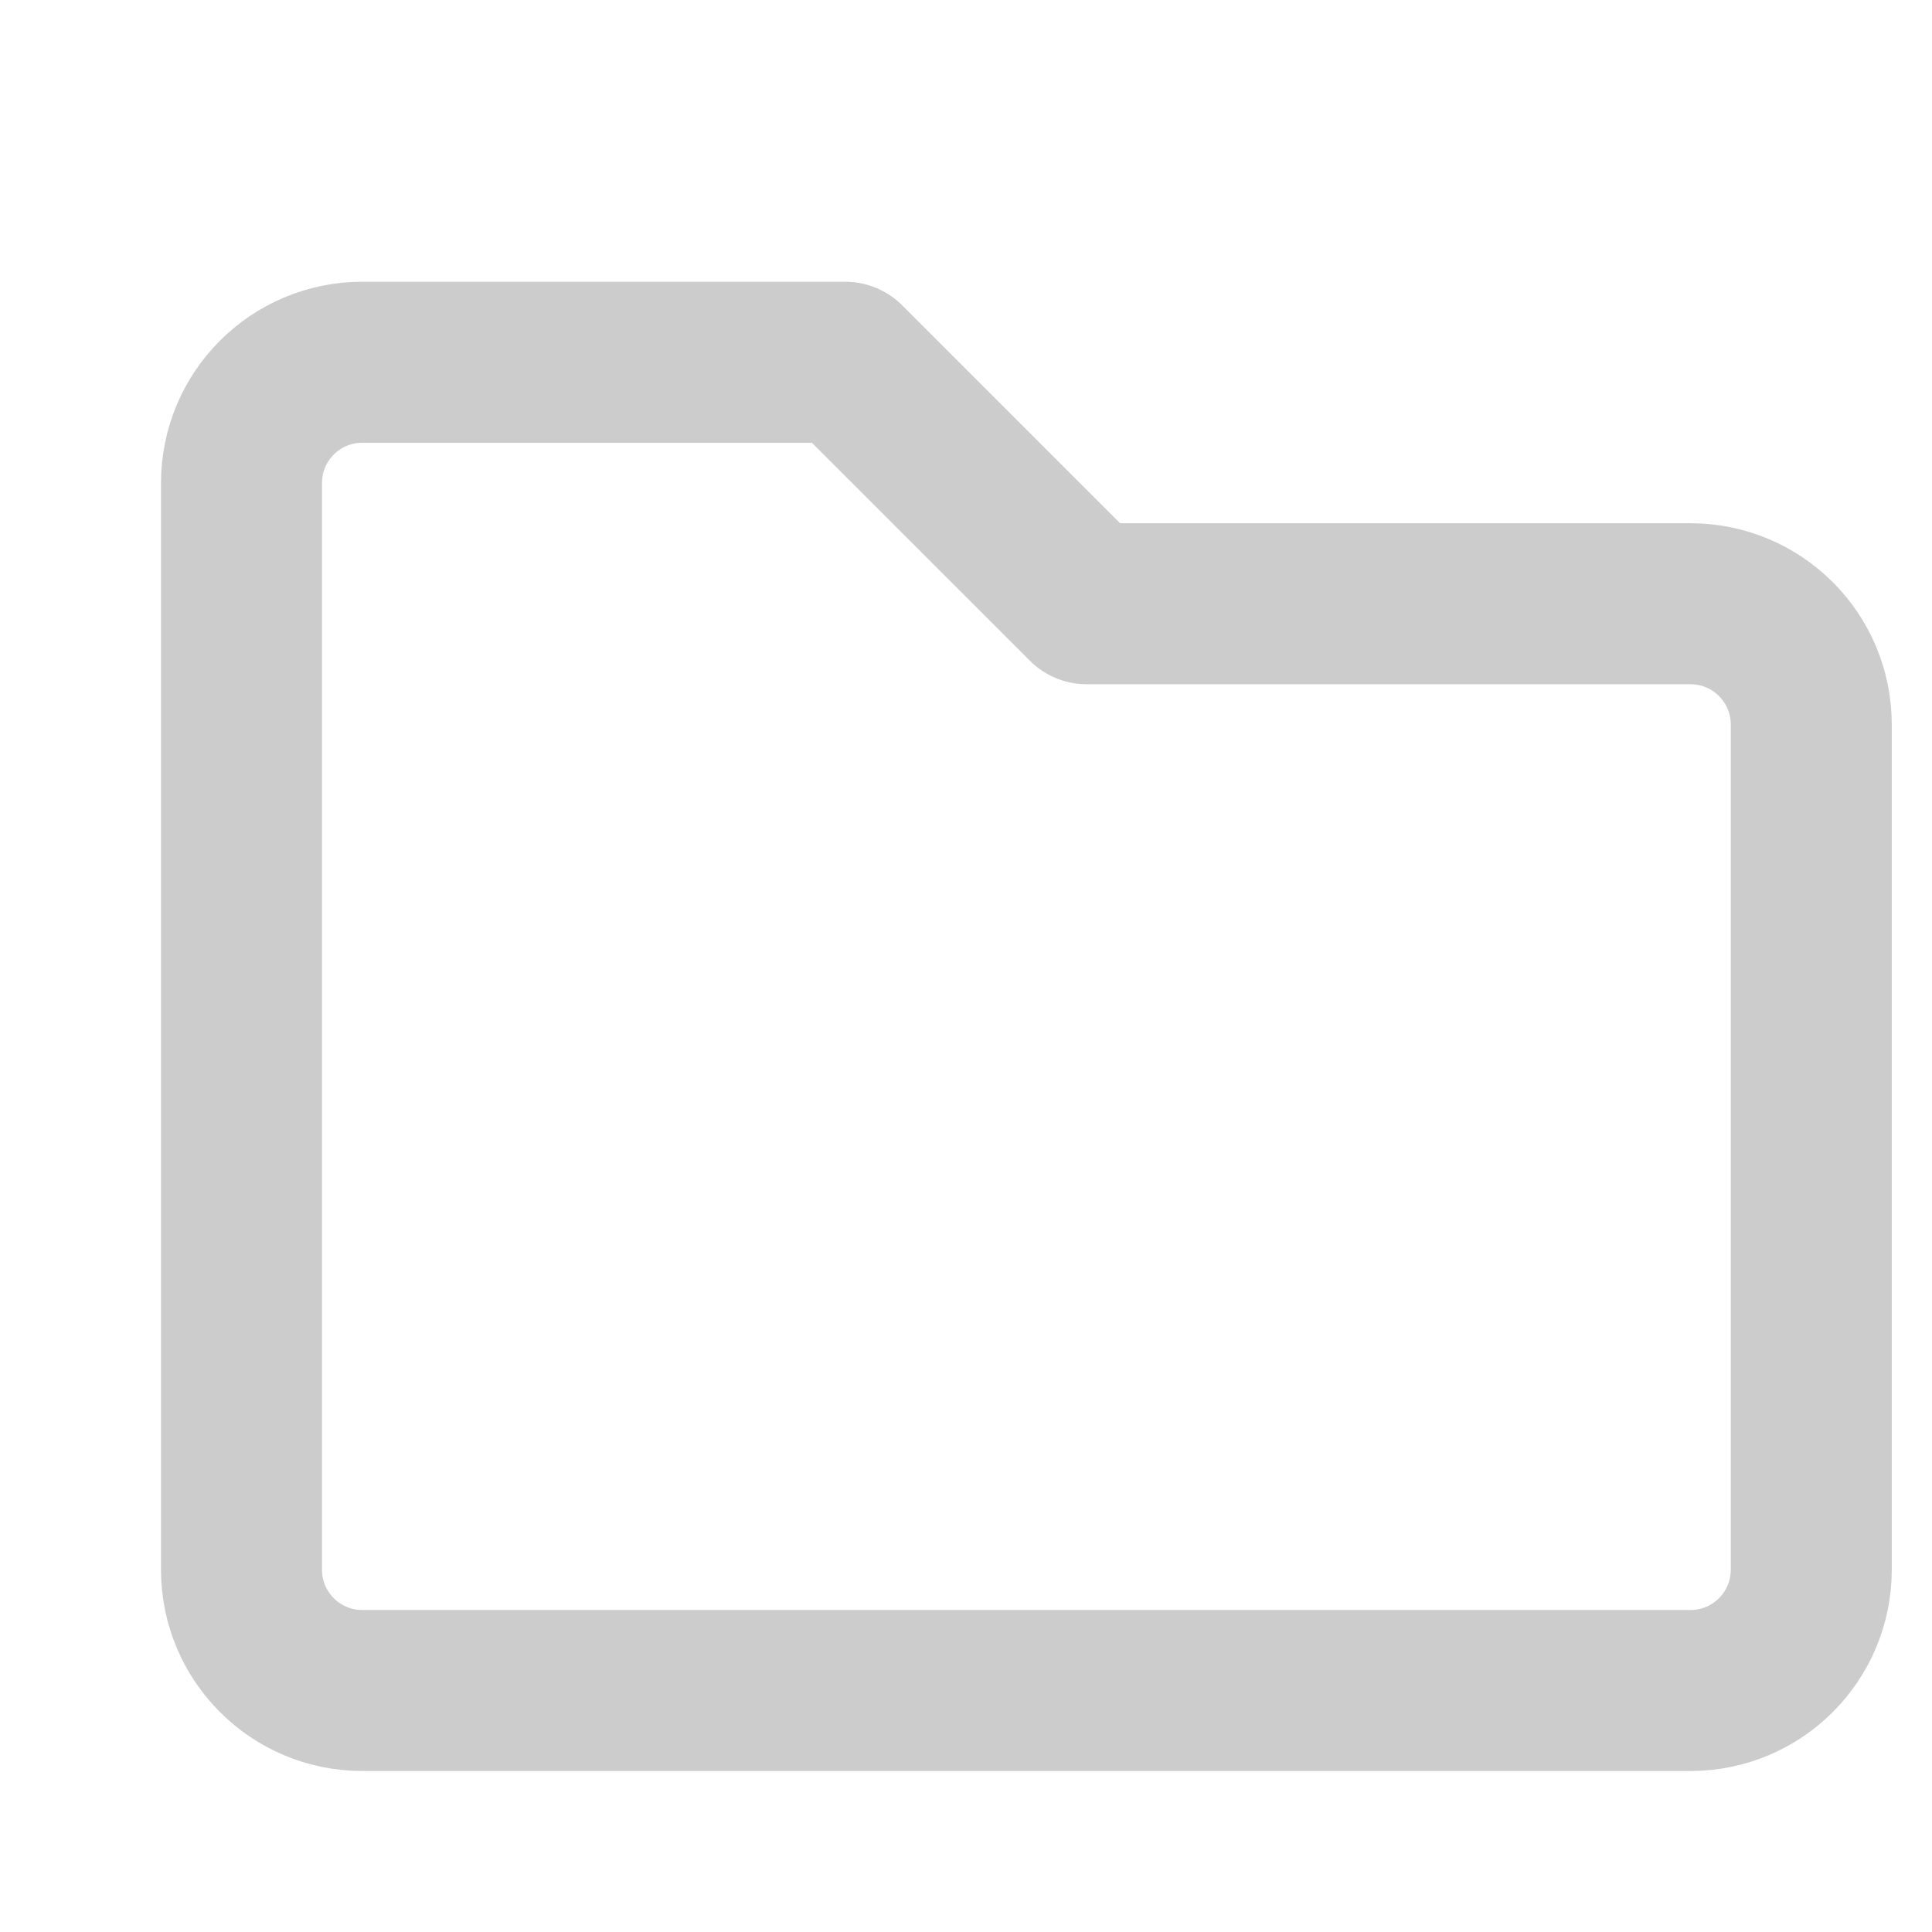
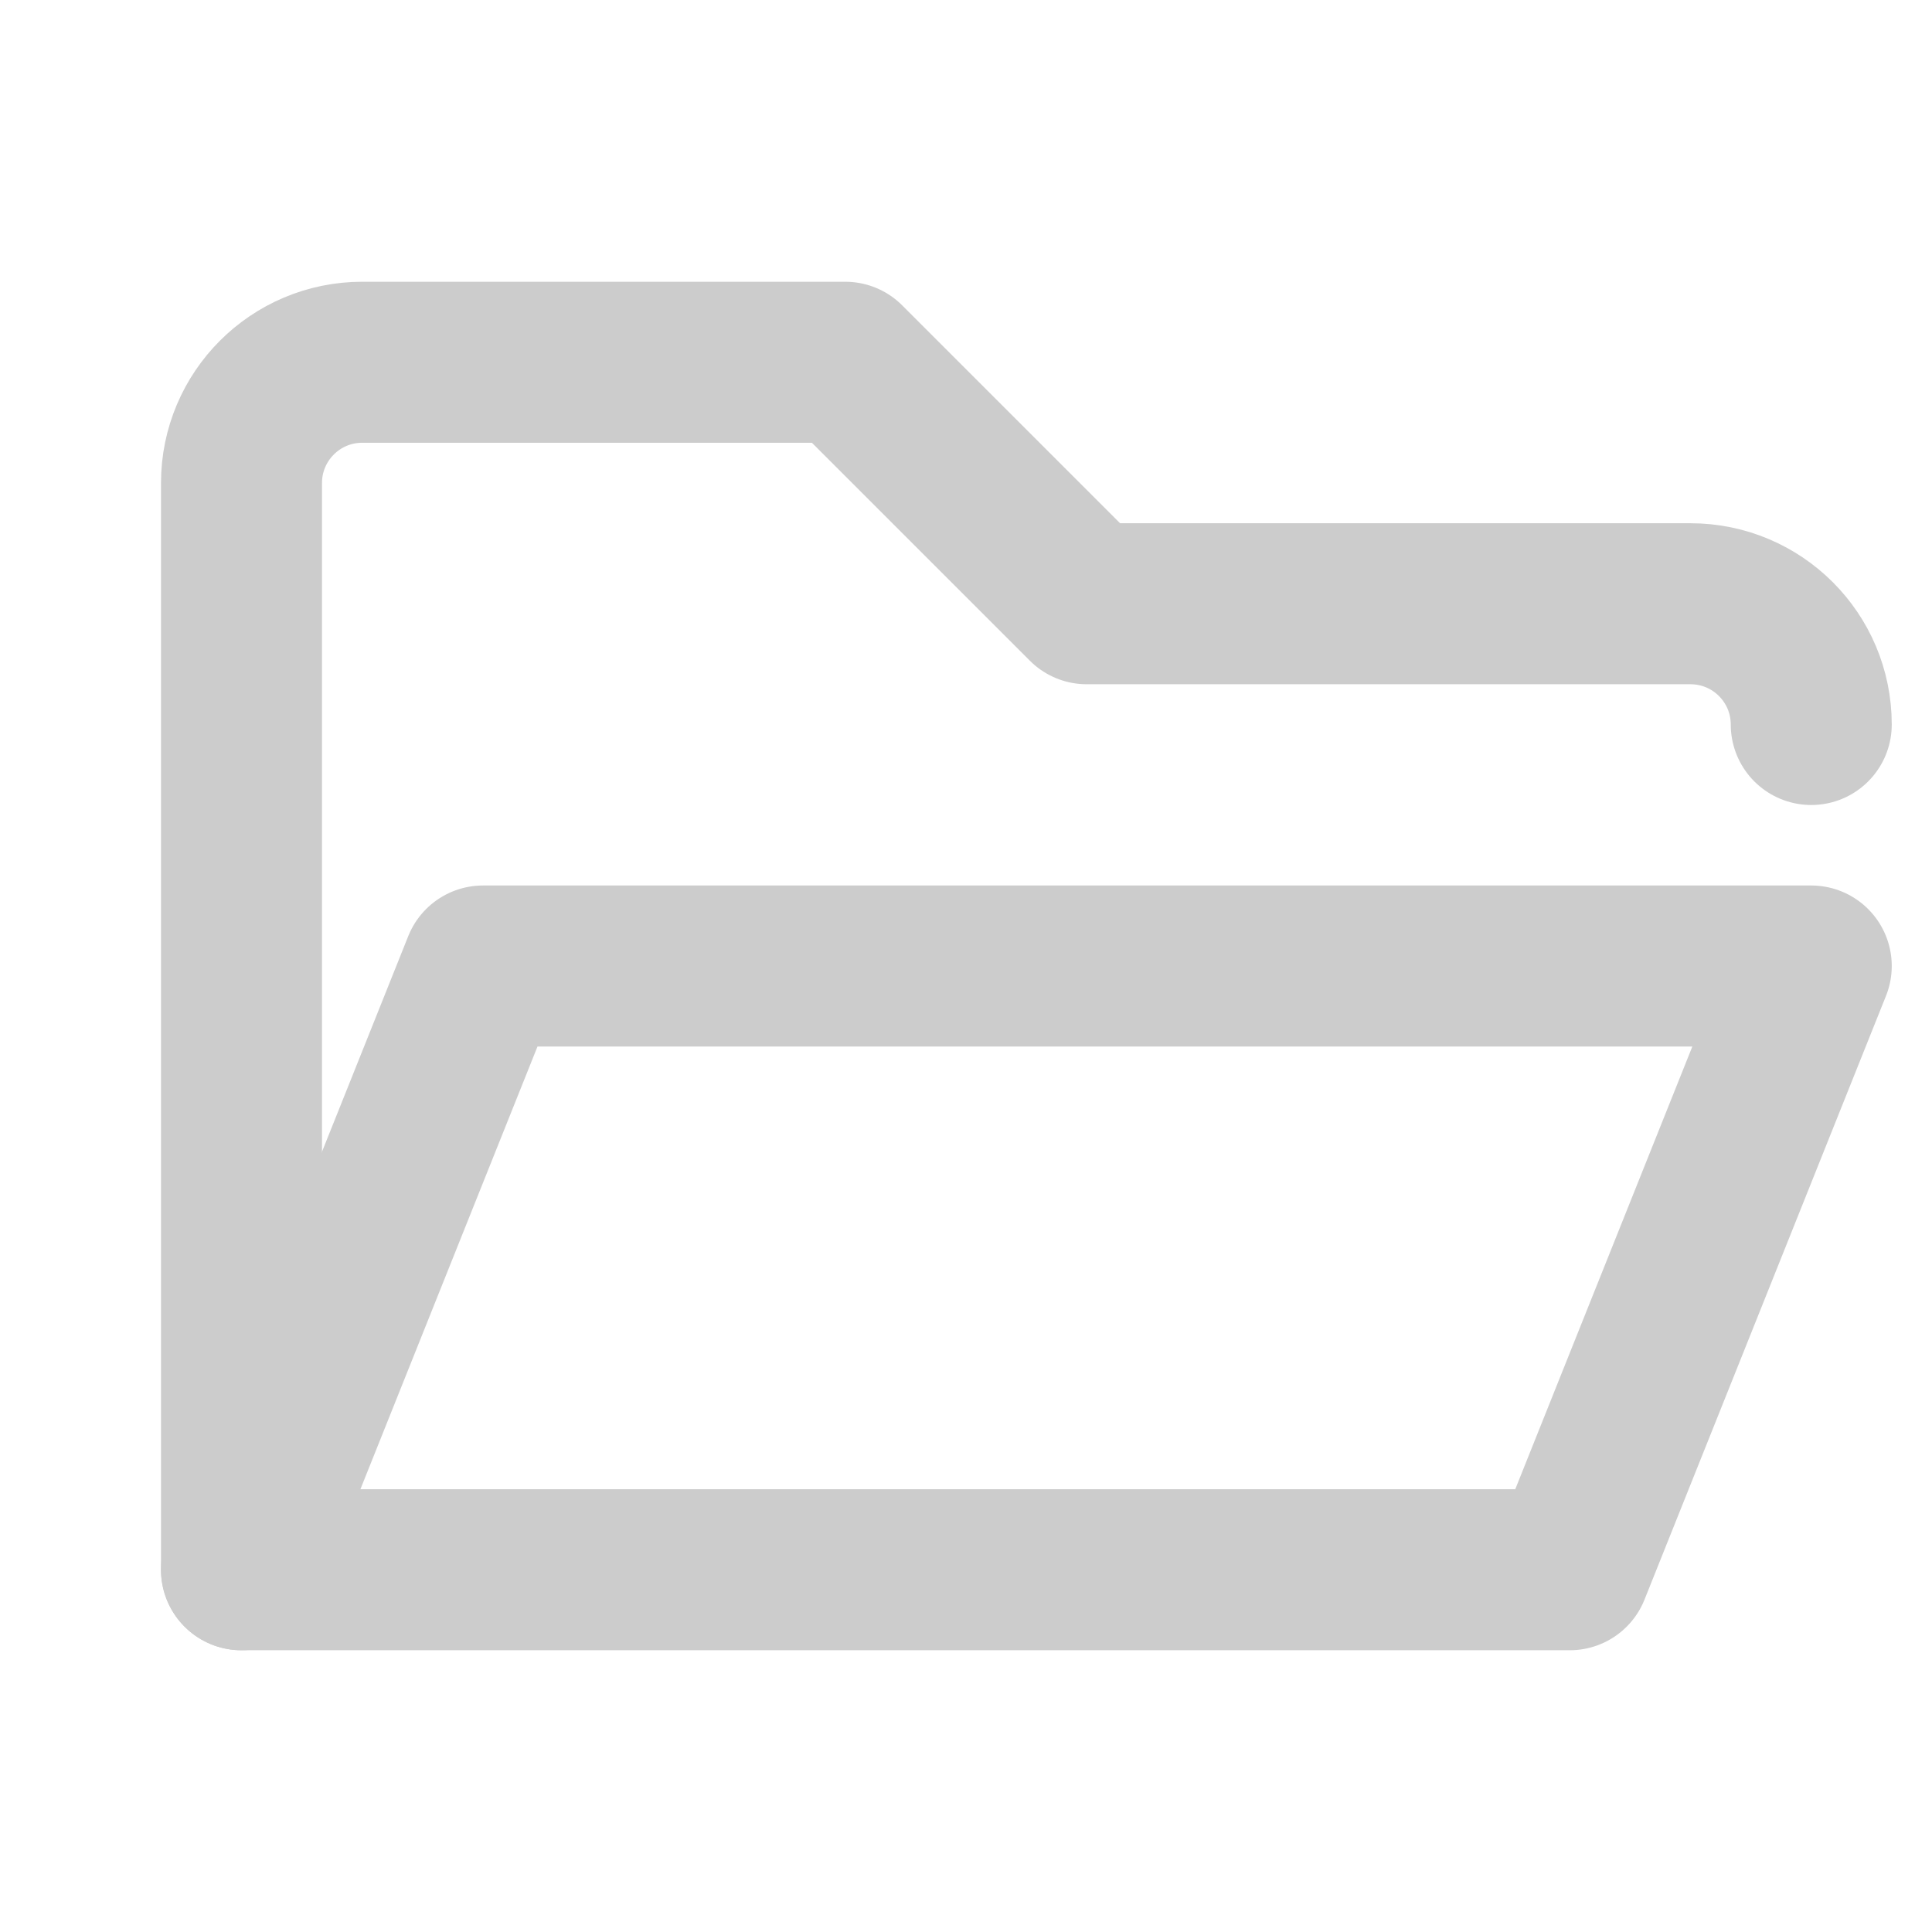
<svg xmlns="http://www.w3.org/2000/svg" width="24" height="24" viewBox="0 0 24 24">
  <g stroke="#CCCCCC" stroke-width="2" stroke-linecap="round" stroke-linejoin="round" fill="none">
-     <path d="M3 6 a1.5 1.5 0 0 1 1.5-1.5 h6 l3 3 h7.5 a1.5 1.5 0 0 1 1.5 1.5 v10.5 a1.5 1.5 0 0 1-1.5 1.5 H4.5 a1.5 1.5 0 0 1-1.5-1.5 V6 z" />
+     <path d="M3 19.5 V6 a1.5 1.5 0 0 1 1.5-1.5 h6 l3 3 h7.5 a1.5 1.5 0 0 1 1.5 1.5" />
+     <path d="M3 19.5 L6 12 H22.5 L19.5 19.5 Z" />
  </g>
</svg>
